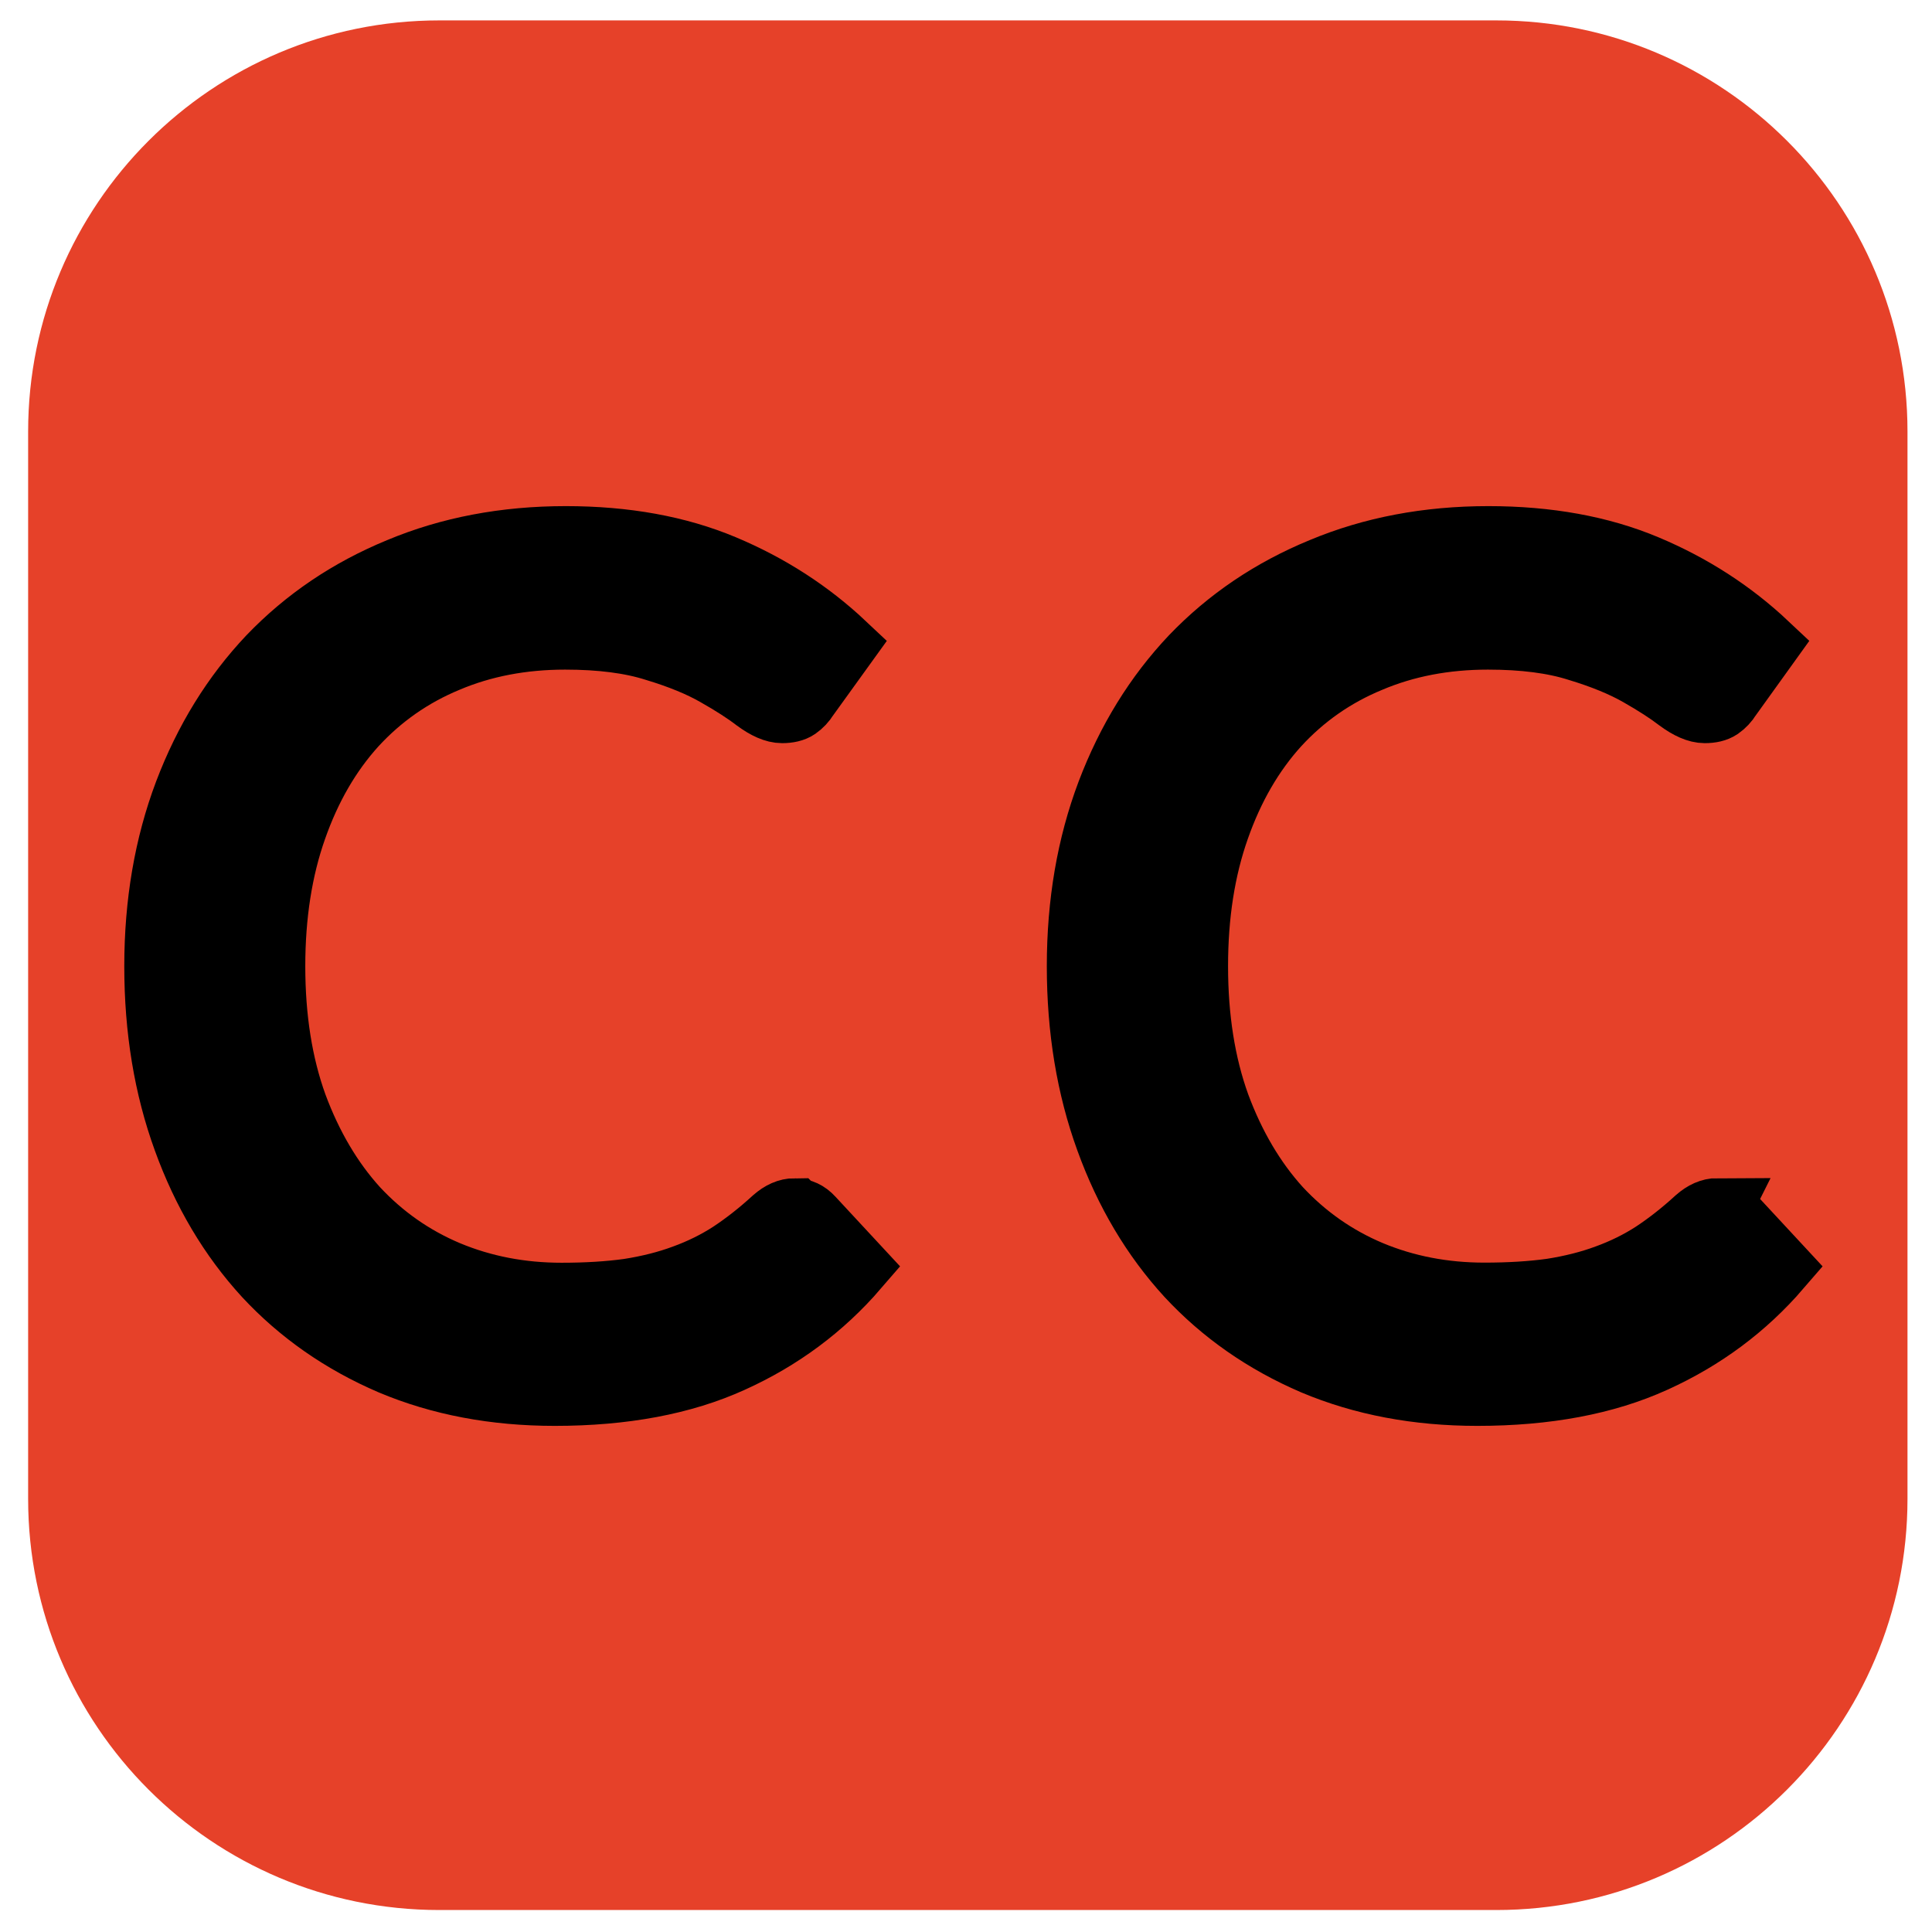
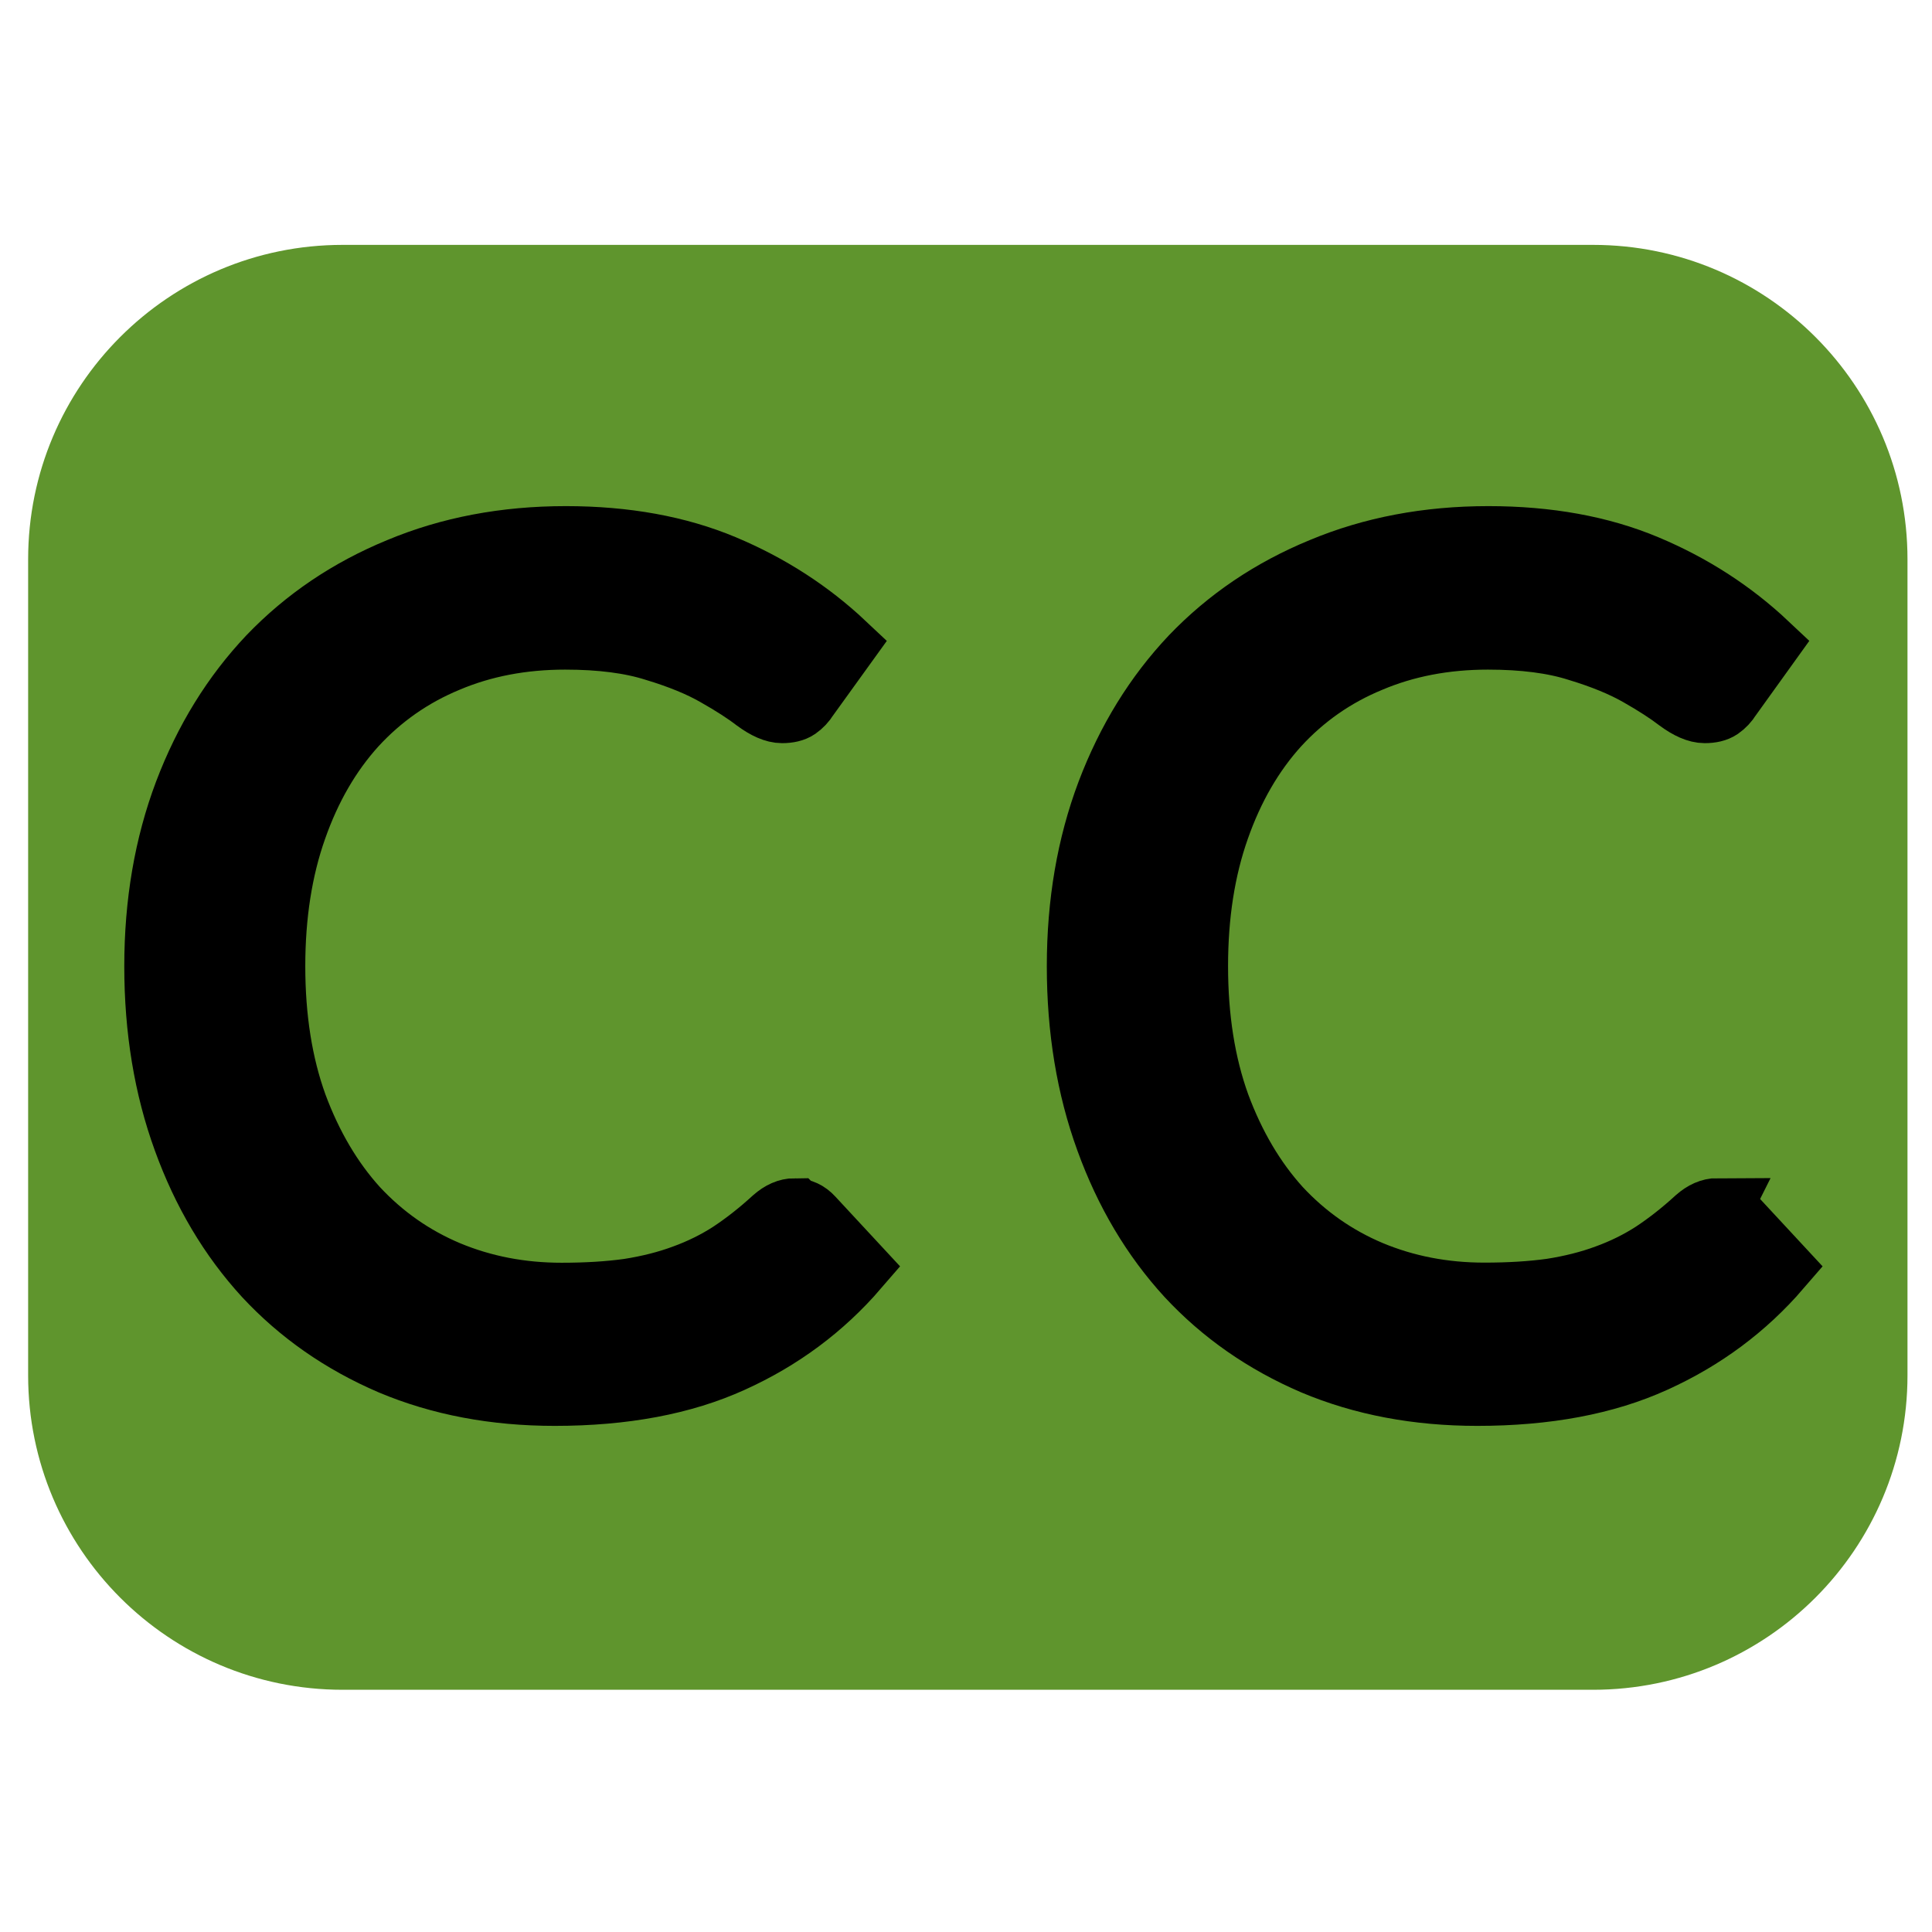
<svg xmlns="http://www.w3.org/2000/svg" version="1" viewBox="0 0 16 16" enable-background="new 0 0 48 48" id="svg12" width="16" height="16">
  <defs id="defs16">
    </defs>
-   <rect style="opacity:1;fill:#e64129;fill-opacity:1;stroke:none;stroke-width:11.889;stroke-opacity:1" id="rect837" width="15.564" height="15.649" x="0.233" y="0.169" ry="3.405" />
+   <rect style="opacity:1;fill:#5f952d;fill-opacity:1;stroke:none;stroke-width:10.396;stroke-opacity:1" id="rect837" width="15.564" height="11.966" x="0.233" y="2.028" ry="2.604" />
  <g aria-label="CC" id="text845" style="font-size:14.667px;line-height:0;font-family:sans-serif;fill:#000000;fill-opacity:1;stroke:#000000;stroke-width:0.6;stroke-miterlimit:4;stroke-dasharray:none;stroke-opacity:1" transform="translate(-0.05124121)">
    <path d="m 6.634,10.03 q 0.077,0 0.135,0.063 l 0.372,0.401 q -0.425,0.493 -1.033,0.768 -0.604,0.275 -1.463,0.275 -0.744,0 -1.352,-0.256 Q 2.685,11.02 2.255,10.557 1.825,10.088 1.589,9.436 1.352,8.785 1.352,8.002 q 0,-0.782 0.246,-1.434 Q 1.845,5.917 2.289,5.448 2.738,4.98 3.361,4.724 3.984,4.463 4.737,4.463 q 0.739,0 1.304,0.237 0.565,0.237 0.995,0.642 L 6.726,5.772 q -0.029,0.048 -0.077,0.082 -0.043,0.029 -0.121,0.029 -0.087,0 -0.212,-0.092 Q 6.19,5.694 5.987,5.579 5.785,5.463 5.48,5.371 5.176,5.274 4.732,5.274 q -0.536,0 -0.98,0.188 Q 3.308,5.646 2.984,5.999 2.665,6.351 2.487,6.858 2.308,7.365 2.308,8.002 q 0,0.647 0.183,1.154 0.188,0.507 0.507,0.859 0.324,0.348 0.758,0.531 0.439,0.183 0.946,0.183 0.309,0 0.555,-0.034 0.251,-0.039 0.459,-0.116 0.212,-0.077 0.391,-0.193 0.183,-0.121 0.362,-0.285 0.082,-0.072 0.164,-0.072 z" style="font-style:normal;font-variant:normal;font-weight:normal;font-stretch:normal;font-size:10.667px;line-height:1.25;font-family:Lato;-inkscape-font-specification:Lato;fill:#000000;fill-opacity:1;stroke:#000000;stroke-width:0.543;stroke-miterlimit:4;stroke-dasharray:none;stroke-opacity:1" id="path834" />
    <path d="m 14.274,10.03 q 0.077,0 0.135,0.063 l 0.372,0.401 q -0.425,0.493 -1.033,0.768 -0.604,0.275 -1.463,0.275 -0.744,0 -1.352,-0.256 Q 10.325,11.02 9.895,10.557 9.465,10.088 9.229,9.436 8.992,8.785 8.992,8.002 q 0,-0.782 0.246,-1.434 Q 9.485,5.917 9.929,5.448 10.378,4.98 11.001,4.724 q 0.623,-0.261 1.376,-0.261 0.739,0 1.304,0.237 0.565,0.237 0.995,0.642 l -0.309,0.43 q -0.029,0.048 -0.077,0.082 -0.043,0.029 -0.121,0.029 -0.087,0 -0.212,-0.092 -0.126,-0.097 -0.328,-0.212 -0.203,-0.116 -0.507,-0.208 -0.304,-0.097 -0.748,-0.097 -0.536,0 -0.98,0.188 -0.444,0.183 -0.768,0.536 -0.319,0.352 -0.497,0.859 -0.179,0.507 -0.179,1.144 0,0.647 0.183,1.154 0.188,0.507 0.507,0.859 0.324,0.348 0.758,0.531 0.439,0.183 0.946,0.183 0.309,0 0.555,-0.034 0.251,-0.039 0.459,-0.116 0.212,-0.077 0.391,-0.193 0.183,-0.121 0.362,-0.285 0.082,-0.072 0.164,-0.072 z" style="font-style:normal;font-variant:normal;font-weight:normal;font-stretch:normal;font-size:10.667px;line-height:1.25;font-family:Lato;-inkscape-font-specification:Lato;fill:#000000;fill-opacity:1;stroke:#000000;stroke-width:0.543;stroke-miterlimit:4;stroke-dasharray:none;stroke-opacity:1" id="path836" />
  </g>
</svg>
